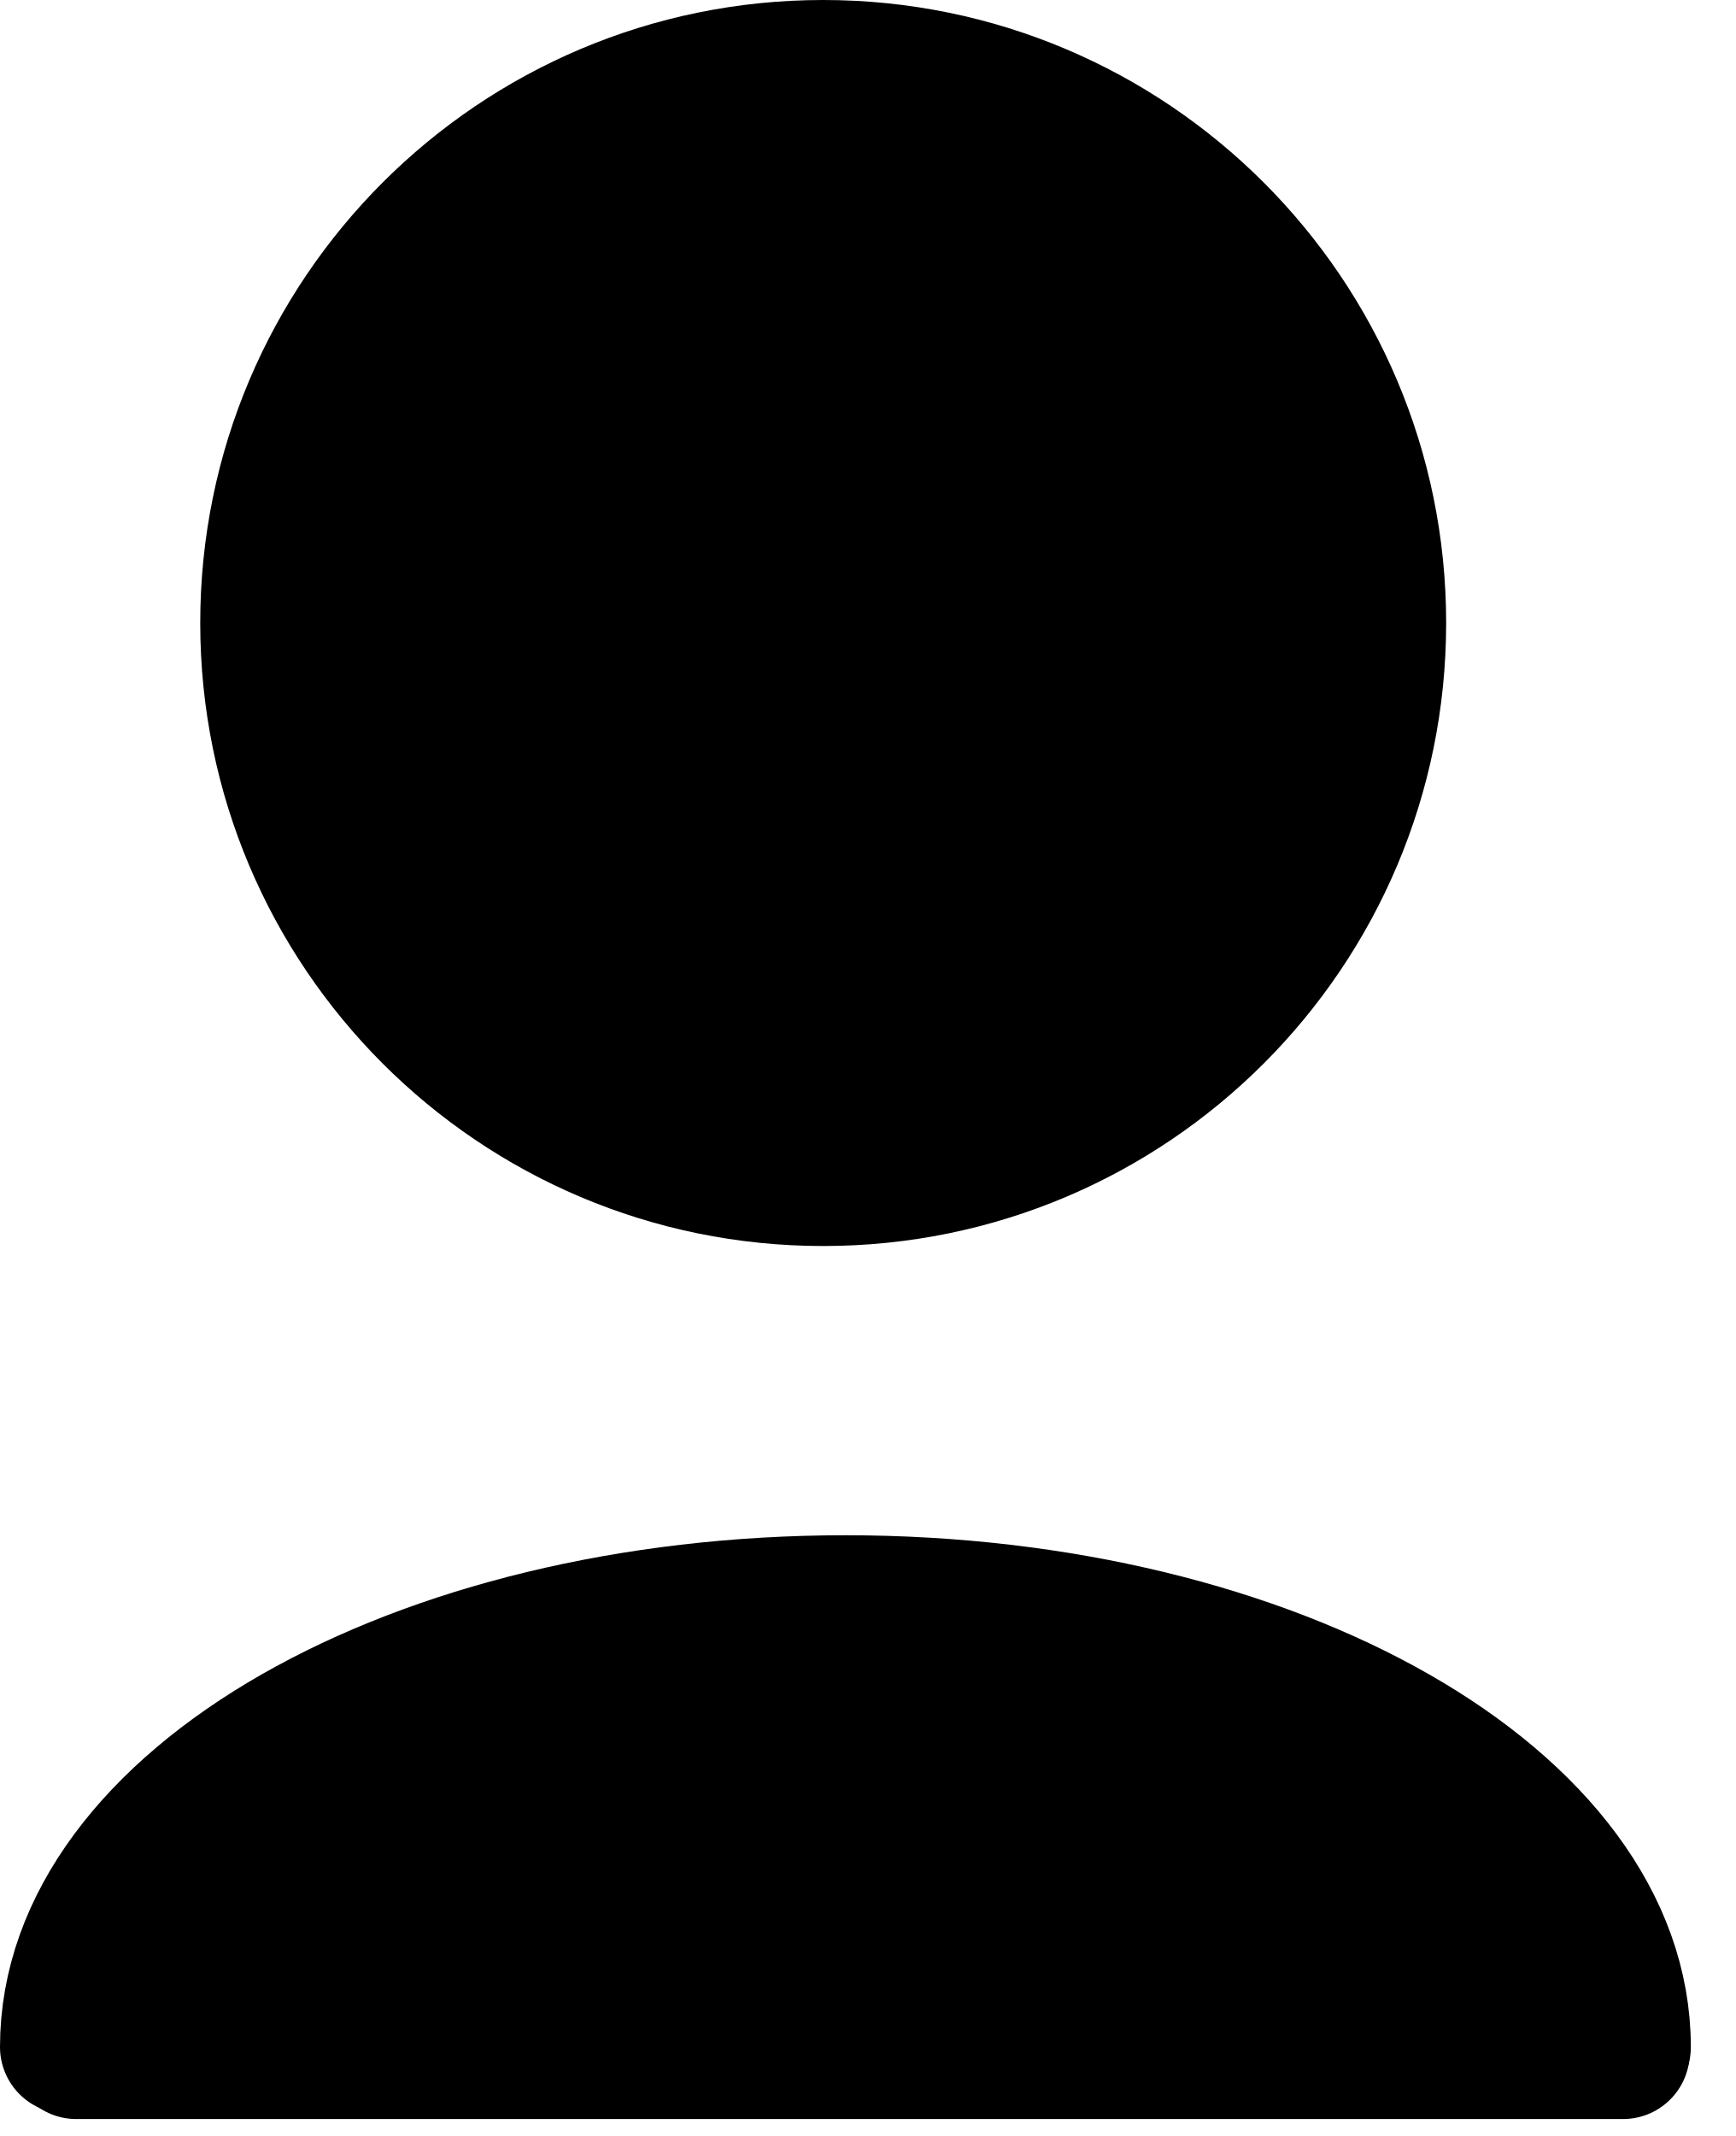
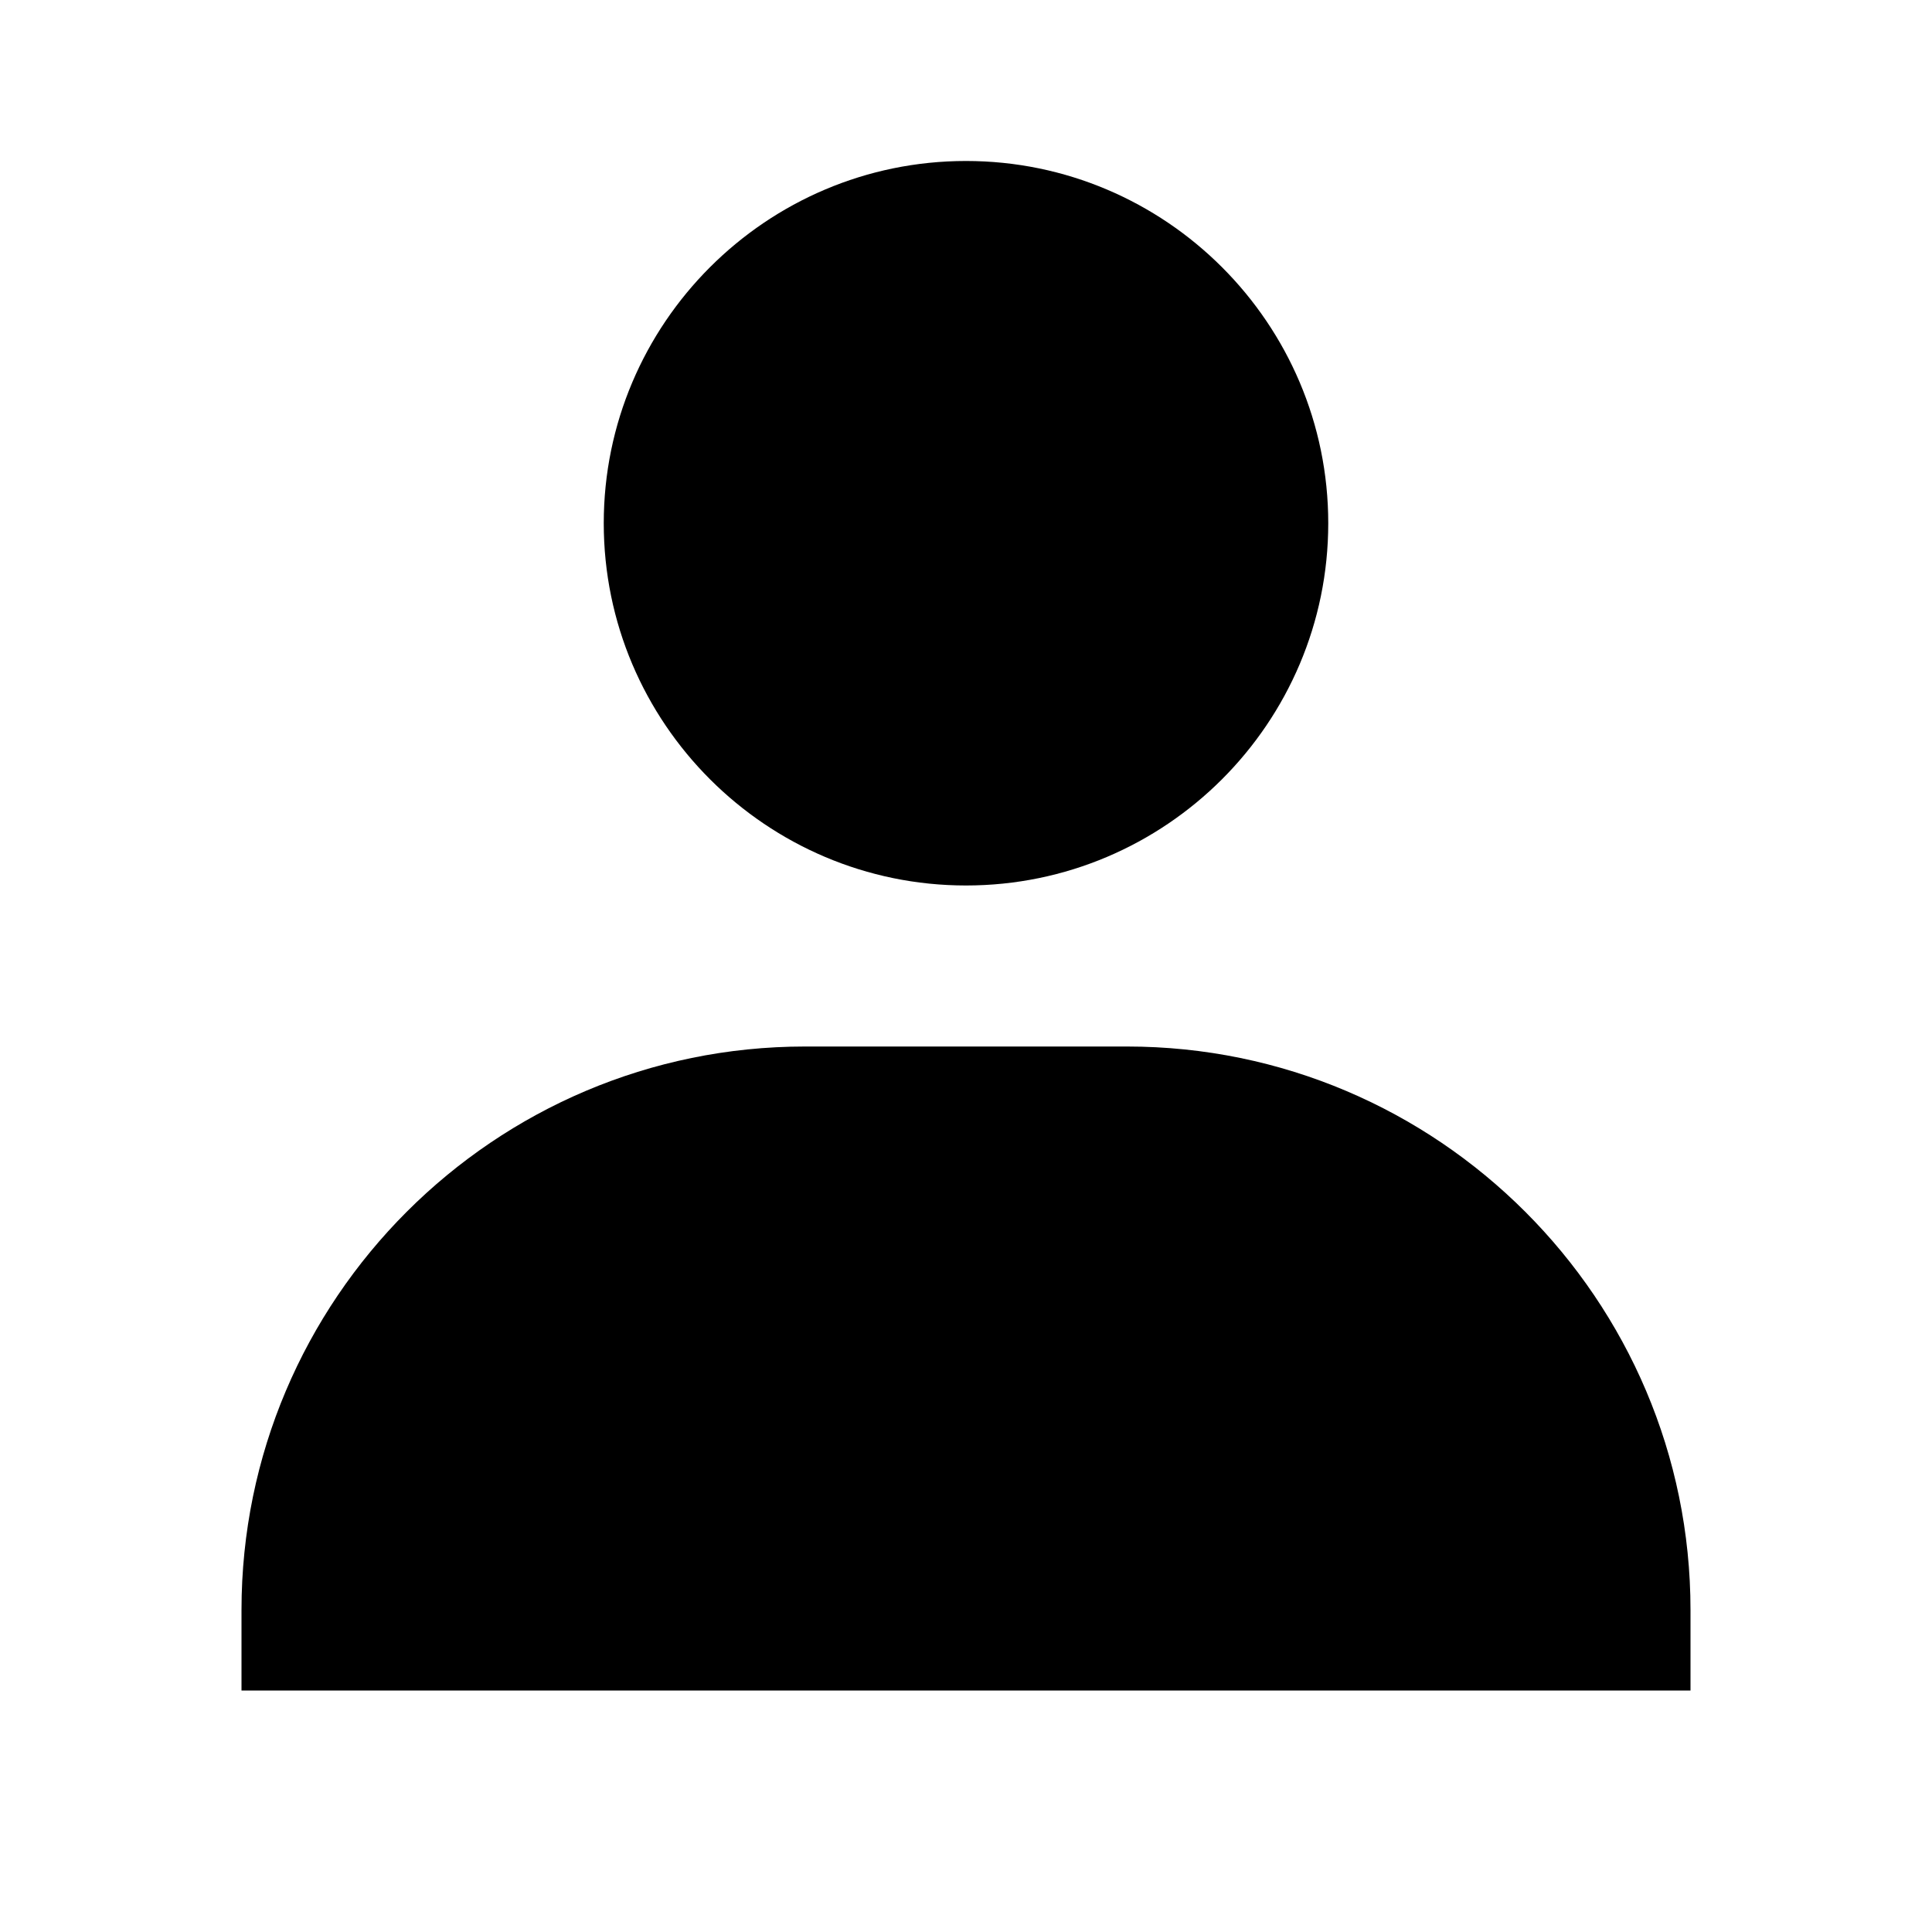
- <svg xmlns="http://www.w3.org/2000/svg" width="26" height="32" viewBox="0 0 26 32" fill="none">
-   <path d="M12.333 17.667C16.936 17.667 20.667 13.936 20.667 9.333C20.667 4.731 16.936 1 12.333 1C7.731 1 4 4.731 4 9.333C4 13.936 7.731 17.667 12.333 17.667Z" fill="black" stroke="black" stroke-width="2" stroke-linecap="round" stroke-linejoin="round" />
-   <path d="M1 30.667C1 26.985 6.223 24 12.667 24C19.11 24 24.333 26.985 24.333 30.667" stroke="black" stroke-width="2" stroke-linecap="round" stroke-linejoin="round" />
-   <path d="M1.143 30.746H24.317" stroke="black" stroke-width="2" stroke-linecap="round" />
-   <path d="M8.063 25.159C7.191 25.752 6.316 26.552 5.651 27.367C5.646 27.373 5.641 27.379 5.636 27.385M5.636 27.385C5.571 27.465 5.506 27.544 5.441 27.624M5.636 27.385C5.483 27.478 5.342 27.58 5.22 27.694M5.636 27.385C6.165 27.062 6.832 26.849 7.323 26.64C7.864 26.409 8.659 25.984 9.273 25.984C9.537 25.984 9.527 26.197 9.412 26.46M5.441 27.624C5.199 27.923 4.959 28.223 4.715 28.52M5.441 27.624C5.367 27.645 5.293 27.669 5.22 27.694M5.441 27.624C5.511 27.605 5.581 27.587 5.651 27.571C5.742 27.551 6.281 27.326 6.25 27.448C6.095 28.071 5.315 28.896 4.713 29.081C4.584 29.121 4.637 28.865 4.649 28.799C4.667 28.703 4.689 28.61 4.715 28.52M4.715 28.52C4.66 28.587 4.605 28.654 4.55 28.721C4.414 28.886 4.324 29.124 4.176 29.272C3.951 29.497 3.436 29.524 3.139 29.589C3.006 29.618 3.209 29.222 3.252 29.159C3.563 28.705 3.873 28.422 4.342 28.118C4.608 27.946 4.91 27.801 5.22 27.694M4.715 28.52C4.789 28.273 4.901 28.048 5.079 27.84C5.123 27.789 5.169 27.74 5.22 27.694M9.412 26.46C9.358 26.584 9.281 26.719 9.199 26.847M9.412 26.46C9.053 26.622 8.703 26.823 8.377 27.053M9.412 26.46C9.869 26.253 10.343 26.106 10.808 26.034C11.166 25.977 11.887 25.792 11.732 26.365C11.722 26.403 11.71 26.441 11.696 26.479M9.199 26.847C9.097 27.008 8.986 27.159 8.902 27.267M9.199 26.847C8.921 26.905 8.647 26.974 8.377 27.053M9.199 26.847C9.748 26.732 10.309 26.657 10.867 26.61M8.902 27.267C8.843 27.343 8.798 27.396 8.78 27.416C8.716 27.483 7.85 28.27 7.317 28.459M8.902 27.267C8.22 27.504 7.545 27.846 7.317 28.459M8.902 27.267C9.244 27.148 9.588 27.055 9.879 26.967M7.317 28.459C7.17 28.511 7.049 28.518 6.976 28.452M7.317 28.459C7.252 28.634 7.224 28.83 7.242 29.053C7.257 29.249 7.327 29.447 7.452 29.577M6.976 28.452C6.96 28.437 6.946 28.419 6.935 28.397C6.628 27.783 7.252 27.449 7.753 27.261C7.957 27.184 8.165 27.115 8.377 27.053M6.976 28.452C6.896 28.57 6.822 28.69 6.755 28.813C6.563 29.165 6.606 29.603 7.062 29.603C7.194 29.603 7.324 29.594 7.452 29.577M6.976 28.452C7.337 27.921 7.824 27.443 8.377 27.053M10.867 26.61C11.133 26.588 11.399 26.573 11.663 26.563M10.867 26.61C10.738 26.648 10.634 26.682 10.589 26.697C10.364 26.771 10.122 26.86 9.879 26.967M10.867 26.61C11.154 26.527 11.561 26.425 11.696 26.479M11.663 26.563C11.694 26.562 11.725 26.561 11.756 26.56M11.663 26.563C11.675 26.535 11.686 26.508 11.696 26.479M11.663 26.563C11.655 26.582 11.647 26.6 11.638 26.618M11.756 26.56C11.765 26.56 11.774 26.56 11.783 26.559M11.756 26.56C11.751 26.541 11.743 26.523 11.732 26.506C11.724 26.495 11.712 26.486 11.696 26.479M11.756 26.56C11.758 26.569 11.76 26.578 11.761 26.587M11.783 26.559C11.834 26.558 11.885 26.557 11.937 26.555C11.968 26.555 11.995 26.558 12.018 26.563M11.783 26.559C11.775 26.569 11.768 26.578 11.761 26.587M11.783 26.559C12.052 26.23 12.433 25.986 12.924 25.871C13.486 25.739 14.92 25.362 14.744 26.337C14.721 26.467 14.669 26.591 14.597 26.711M12.018 26.563C12.108 26.586 12.14 26.655 12.14 26.742M12.018 26.563C11.933 26.575 11.847 26.587 11.762 26.599M12.018 26.563C12.944 26.441 13.827 26.403 13.841 26.683C13.841 26.688 13.842 26.693 13.842 26.698M12.14 26.742C12.14 26.835 12.103 26.949 12.06 27.051M12.14 26.742C12.004 26.743 11.865 26.747 11.725 26.754M12.14 26.742C12.278 26.741 12.413 26.742 12.543 26.746C12.642 26.749 12.657 26.811 12.63 26.895M12.06 27.051C12.037 27.108 12.011 27.161 11.989 27.204C11.82 27.544 11.582 27.863 11.298 28.141M12.06 27.051C11.816 27.133 11.582 27.236 11.381 27.367M12.06 27.051C12.247 26.988 12.44 26.938 12.63 26.895M11.298 28.141C11.173 28.263 11.04 28.378 10.899 28.482M11.298 28.141C11.298 28.171 11.3 28.2 11.301 28.229M11.298 28.141C11.29 27.87 11.318 27.609 11.381 27.367M10.899 28.482C10.849 28.52 10.799 28.556 10.747 28.59M10.899 28.482C11.036 28.402 11.17 28.318 11.301 28.229M10.899 28.482C10.847 28.513 10.794 28.543 10.742 28.573M10.747 28.59C10.42 28.811 10.06 28.982 9.687 29.084M10.747 28.59C10.832 28.825 11.222 28.788 11.515 28.733M10.747 28.59C10.745 28.585 10.743 28.579 10.742 28.573M9.687 29.084C9.481 29.14 9.272 29.176 9.062 29.187C9.032 29.189 8.988 29.192 8.935 29.197M9.687 29.084C10.036 28.938 10.394 28.768 10.742 28.573M9.687 29.084C9.629 29.108 9.571 29.132 9.513 29.155C9.261 29.256 8.983 29.326 8.704 29.349M8.935 29.197C8.844 29.204 8.726 29.213 8.605 29.214M8.935 29.197C9.539 28.79 10.115 28.328 10.646 27.832C10.731 27.752 10.823 27.665 10.915 27.572M8.935 29.197C8.86 29.247 8.785 29.297 8.709 29.346C8.707 29.347 8.705 29.348 8.704 29.349M8.605 29.214C8.431 29.215 8.25 29.201 8.132 29.143M8.605 29.214C9.431 28.81 10.176 28.161 10.871 27.607C10.882 27.598 10.897 27.587 10.915 27.572M8.605 29.214C8.507 29.262 8.407 29.307 8.307 29.347M8.132 29.143C8.065 29.111 8.018 29.065 8.004 29C7.946 28.739 8.173 28.276 8.332 28.079C8.471 27.906 8.631 27.754 8.808 27.621M8.132 29.143C8.15 29.247 8.194 29.335 8.293 29.346C8.297 29.346 8.302 29.347 8.307 29.347M8.132 29.143C8.113 29.036 8.123 28.912 8.131 28.838C8.18 28.339 8.445 27.94 8.808 27.621M8.808 27.621C9.555 27.059 10.593 26.83 11.563 26.764M8.808 27.621C9.117 27.349 9.498 27.136 9.879 26.967M11.563 26.764C11.589 26.762 11.614 26.76 11.64 26.759M11.563 26.764C11.59 26.715 11.616 26.667 11.638 26.618M11.563 26.764C11.396 27.058 11.153 27.334 10.915 27.572M11.64 26.759C11.668 26.757 11.696 26.756 11.725 26.754M11.64 26.759C11.575 26.863 11.519 26.974 11.472 27.09M11.64 26.759C11.674 26.704 11.711 26.652 11.75 26.601M11.725 26.754C11.75 26.699 11.764 26.647 11.762 26.599M11.725 26.754C11.675 26.861 11.581 26.978 11.472 27.09M12.63 26.895C12.57 27.078 12.311 27.37 12.282 27.402C12.003 27.708 11.666 27.983 11.301 28.229M12.63 26.895C12.91 26.832 13.184 26.788 13.421 26.75C13.506 26.736 13.66 26.713 13.842 26.698M11.301 28.229C11.302 28.249 11.304 28.268 11.305 28.287C11.324 28.541 11.398 28.681 11.515 28.733M10.742 28.573C10.734 28.547 10.73 28.518 10.73 28.485C10.73 27.971 10.997 27.617 11.381 27.367M8.704 29.349C8.571 29.36 8.437 29.36 8.307 29.347M8.704 29.349C8.453 29.51 8.153 29.7 7.848 29.727C7.682 29.741 7.55 29.68 7.452 29.577M8.307 29.347C8.031 29.458 7.747 29.539 7.452 29.577M9.879 26.967C9.897 26.962 9.915 26.956 9.933 26.951C10.095 26.901 10.841 26.74 11.638 26.618M11.761 26.587C11.761 26.591 11.761 26.595 11.762 26.599M11.761 26.587C11.757 26.592 11.754 26.596 11.75 26.601M11.762 26.599C11.758 26.6 11.754 26.6 11.75 26.601M11.472 27.09C11.274 27.295 11.028 27.485 10.915 27.572M11.472 27.09C11.436 27.179 11.406 27.272 11.381 27.367M11.638 26.618C11.675 26.612 11.713 26.606 11.75 26.601M13.842 26.698C13.884 27.71 12.814 28.15 12.095 28.587C12.079 28.597 12.063 28.607 12.047 28.616M13.842 26.698C14.077 26.678 14.359 26.67 14.597 26.711M12.047 28.616C11.83 28.741 11.646 28.792 11.515 28.733M12.047 28.616C12.671 28.436 13.203 28.064 13.7 27.635C13.988 27.387 14.38 27.074 14.597 26.711M12.047 28.616C11.96 28.641 11.872 28.662 11.781 28.679C11.719 28.691 11.624 28.713 11.515 28.733M14.597 26.711C14.908 26.764 15.145 26.898 15.108 27.194C15.062 27.56 14.517 27.958 14.265 28.157C13.9 28.444 13.466 28.629 13.044 28.813C12.147 29.206 11.245 29.55 10.288 29.759M10.288 29.759C10.257 29.766 10.226 29.773 10.194 29.779C9.645 29.894 9.021 30.071 8.466 29.921C8.32 29.881 8.175 29.843 8.03 29.808M10.288 29.759C10.102 29.778 9.916 29.79 9.728 29.794C9.164 29.804 8.597 29.806 8.03 29.808M10.288 29.759C10.851 29.704 11.409 29.598 11.972 29.54C12.989 29.435 13.988 29.531 15.005 29.54C16.471 29.552 17.934 29.476 19.4 29.476C20.026 29.476 20.64 29.413 21.266 29.413C21.556 29.413 22.223 29.55 22.462 29.335C22.678 29.141 22.128 28.921 21.968 28.841L21.917 28.815C21.506 28.61 21.111 28.413 20.684 28.237M8.03 29.808C7.885 29.774 7.739 29.742 7.591 29.716C7.111 29.63 6.683 29.603 6.198 29.603C5.772 29.603 5.295 29.589 4.917 29.829C4.572 30.048 5.024 29.871 5.242 29.861C6.167 29.818 7.099 29.813 8.03 29.808ZM20.684 28.237C20.656 28.226 20.628 28.214 20.6 28.203C20.213 28.048 19.845 27.82 19.453 27.667C18.932 27.463 18.328 27.296 17.778 27.204C17.296 27.124 16.808 26.977 16.317 27C15.869 27.021 15.733 26.428 15.686 26.051C15.568 25.106 17.525 26.034 17.806 26.175C18.477 26.51 19.23 26.624 19.841 27.099C19.984 27.21 20.52 27.792 20.684 28.237ZM20.684 28.237C20.749 28.414 20.756 28.569 20.656 28.665C20.514 28.801 20.301 28.888 20.058 28.944M20.058 28.944C19.539 29.065 18.883 29.047 18.497 29.081C18.186 29.109 17.89 29.137 17.6 29.148M20.058 28.944C20.102 28.776 19.585 28.67 19.527 28.651C19.304 28.578 19.073 28.526 18.838 28.488M20.058 28.944C20.054 28.963 20.042 28.983 20.021 29.003C19.56 29.465 18.424 29.392 17.6 29.148M17.6 29.148C17.084 29.168 16.588 29.132 16.064 28.94C15.813 28.848 15.47 28.882 15.654 28.58C15.921 28.143 16.489 27.971 16.966 27.868C17.48 27.757 19.297 27.427 18.857 28.446C18.851 28.46 18.845 28.474 18.838 28.488M17.6 29.148C17.536 29.129 17.473 29.108 17.413 29.087M18.838 28.488C18.592 28.991 17.987 29.124 17.413 29.087M18.838 28.488C18.366 28.413 17.879 28.397 17.411 28.397C17.119 28.397 16.574 28.353 16.381 28.637C16.276 28.791 16.44 28.863 16.593 28.919C16.82 29.002 17.112 29.068 17.413 29.087M17.413 29.087C17.202 29.014 17.021 28.929 16.889 28.841" stroke="black" stroke-width="2" stroke-linecap="round" />
-   <path d="M10.476 26.048C10.834 25.755 11.46 25.698 11.905 25.6C12.21 25.532 12.634 25.116 12.952 25.222" stroke="black" stroke-width="2" stroke-linecap="round" />
+ <svg xmlns="http://www.w3.org/2000/svg" width="40" height="40" viewBox="0 0 40 40" fill="none">
+   <path d="M12.5 10.833C12.5 14.968 15.865 18.333 20 18.333C24.135 18.333 27.5 14.968 27.5 10.833C27.5 6.698 24.135 3.333 20 3.333C15.865 3.333 12.5 6.698 12.5 10.833ZM33.333 35H35V33.333C35 26.902 29.765 21.667 23.333 21.667H16.667C10.233 21.667 5 26.902 5 33.333V35H33.333Z" fill="black" />
</svg>
